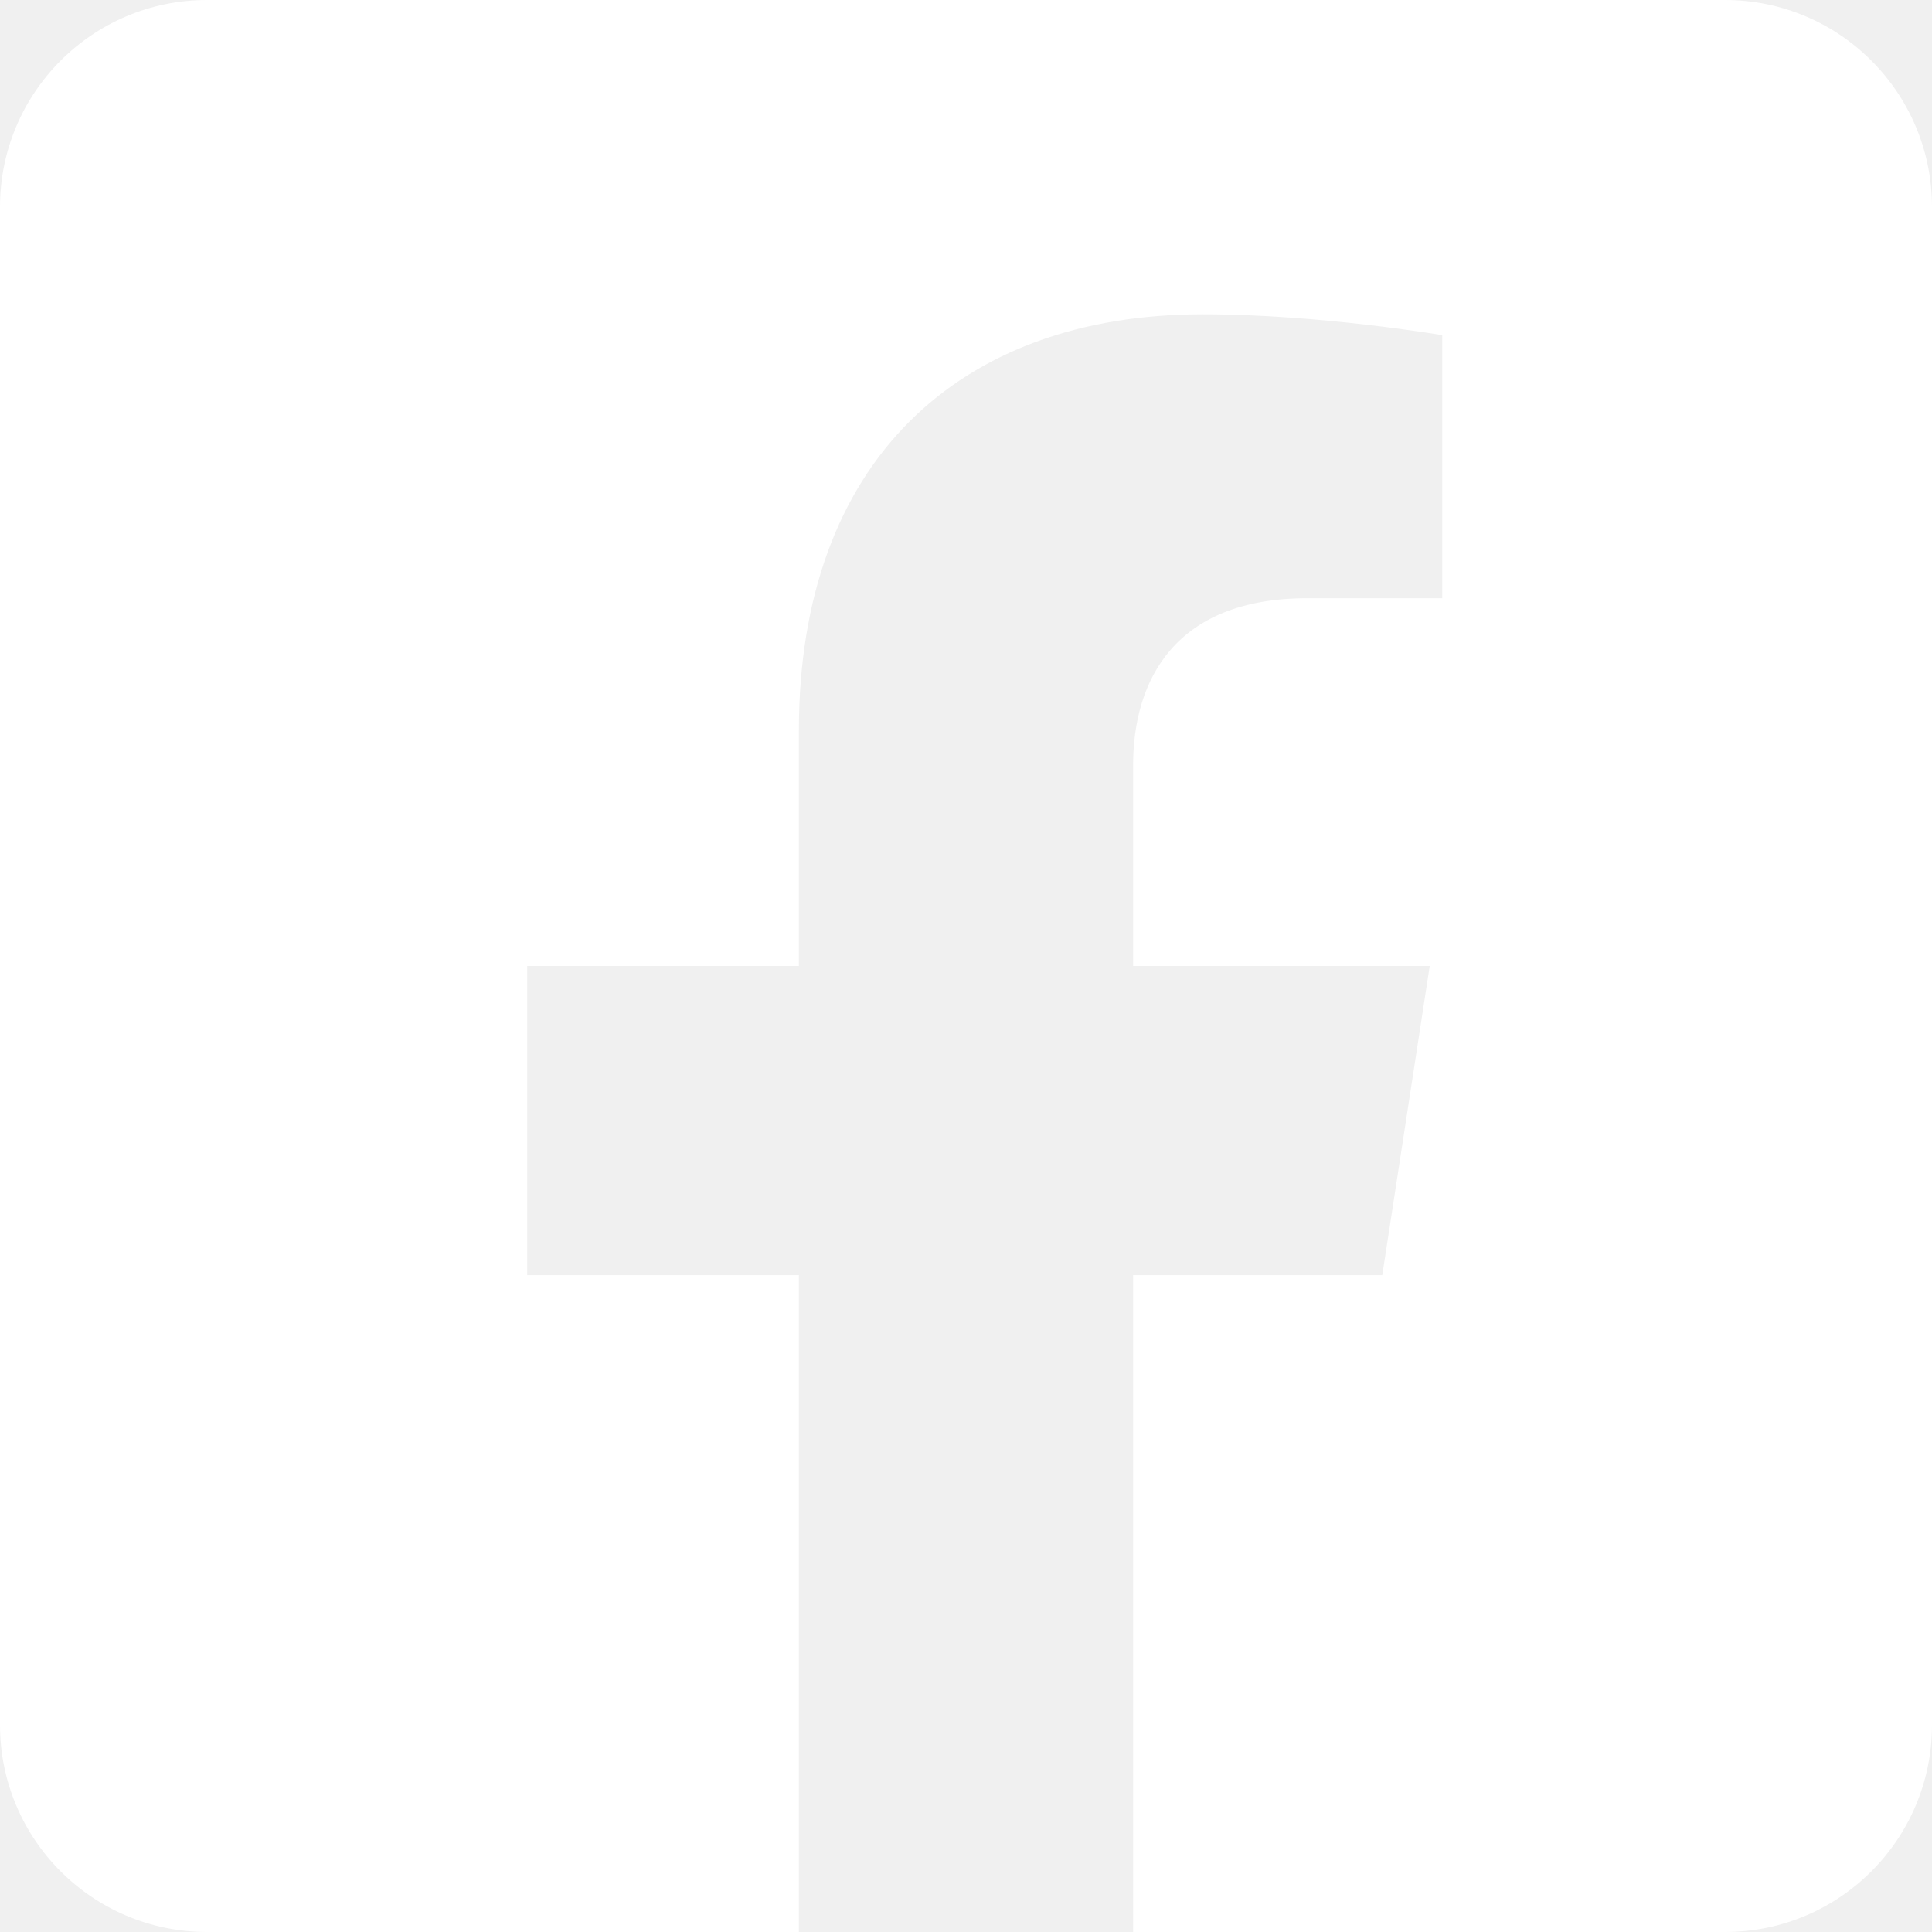
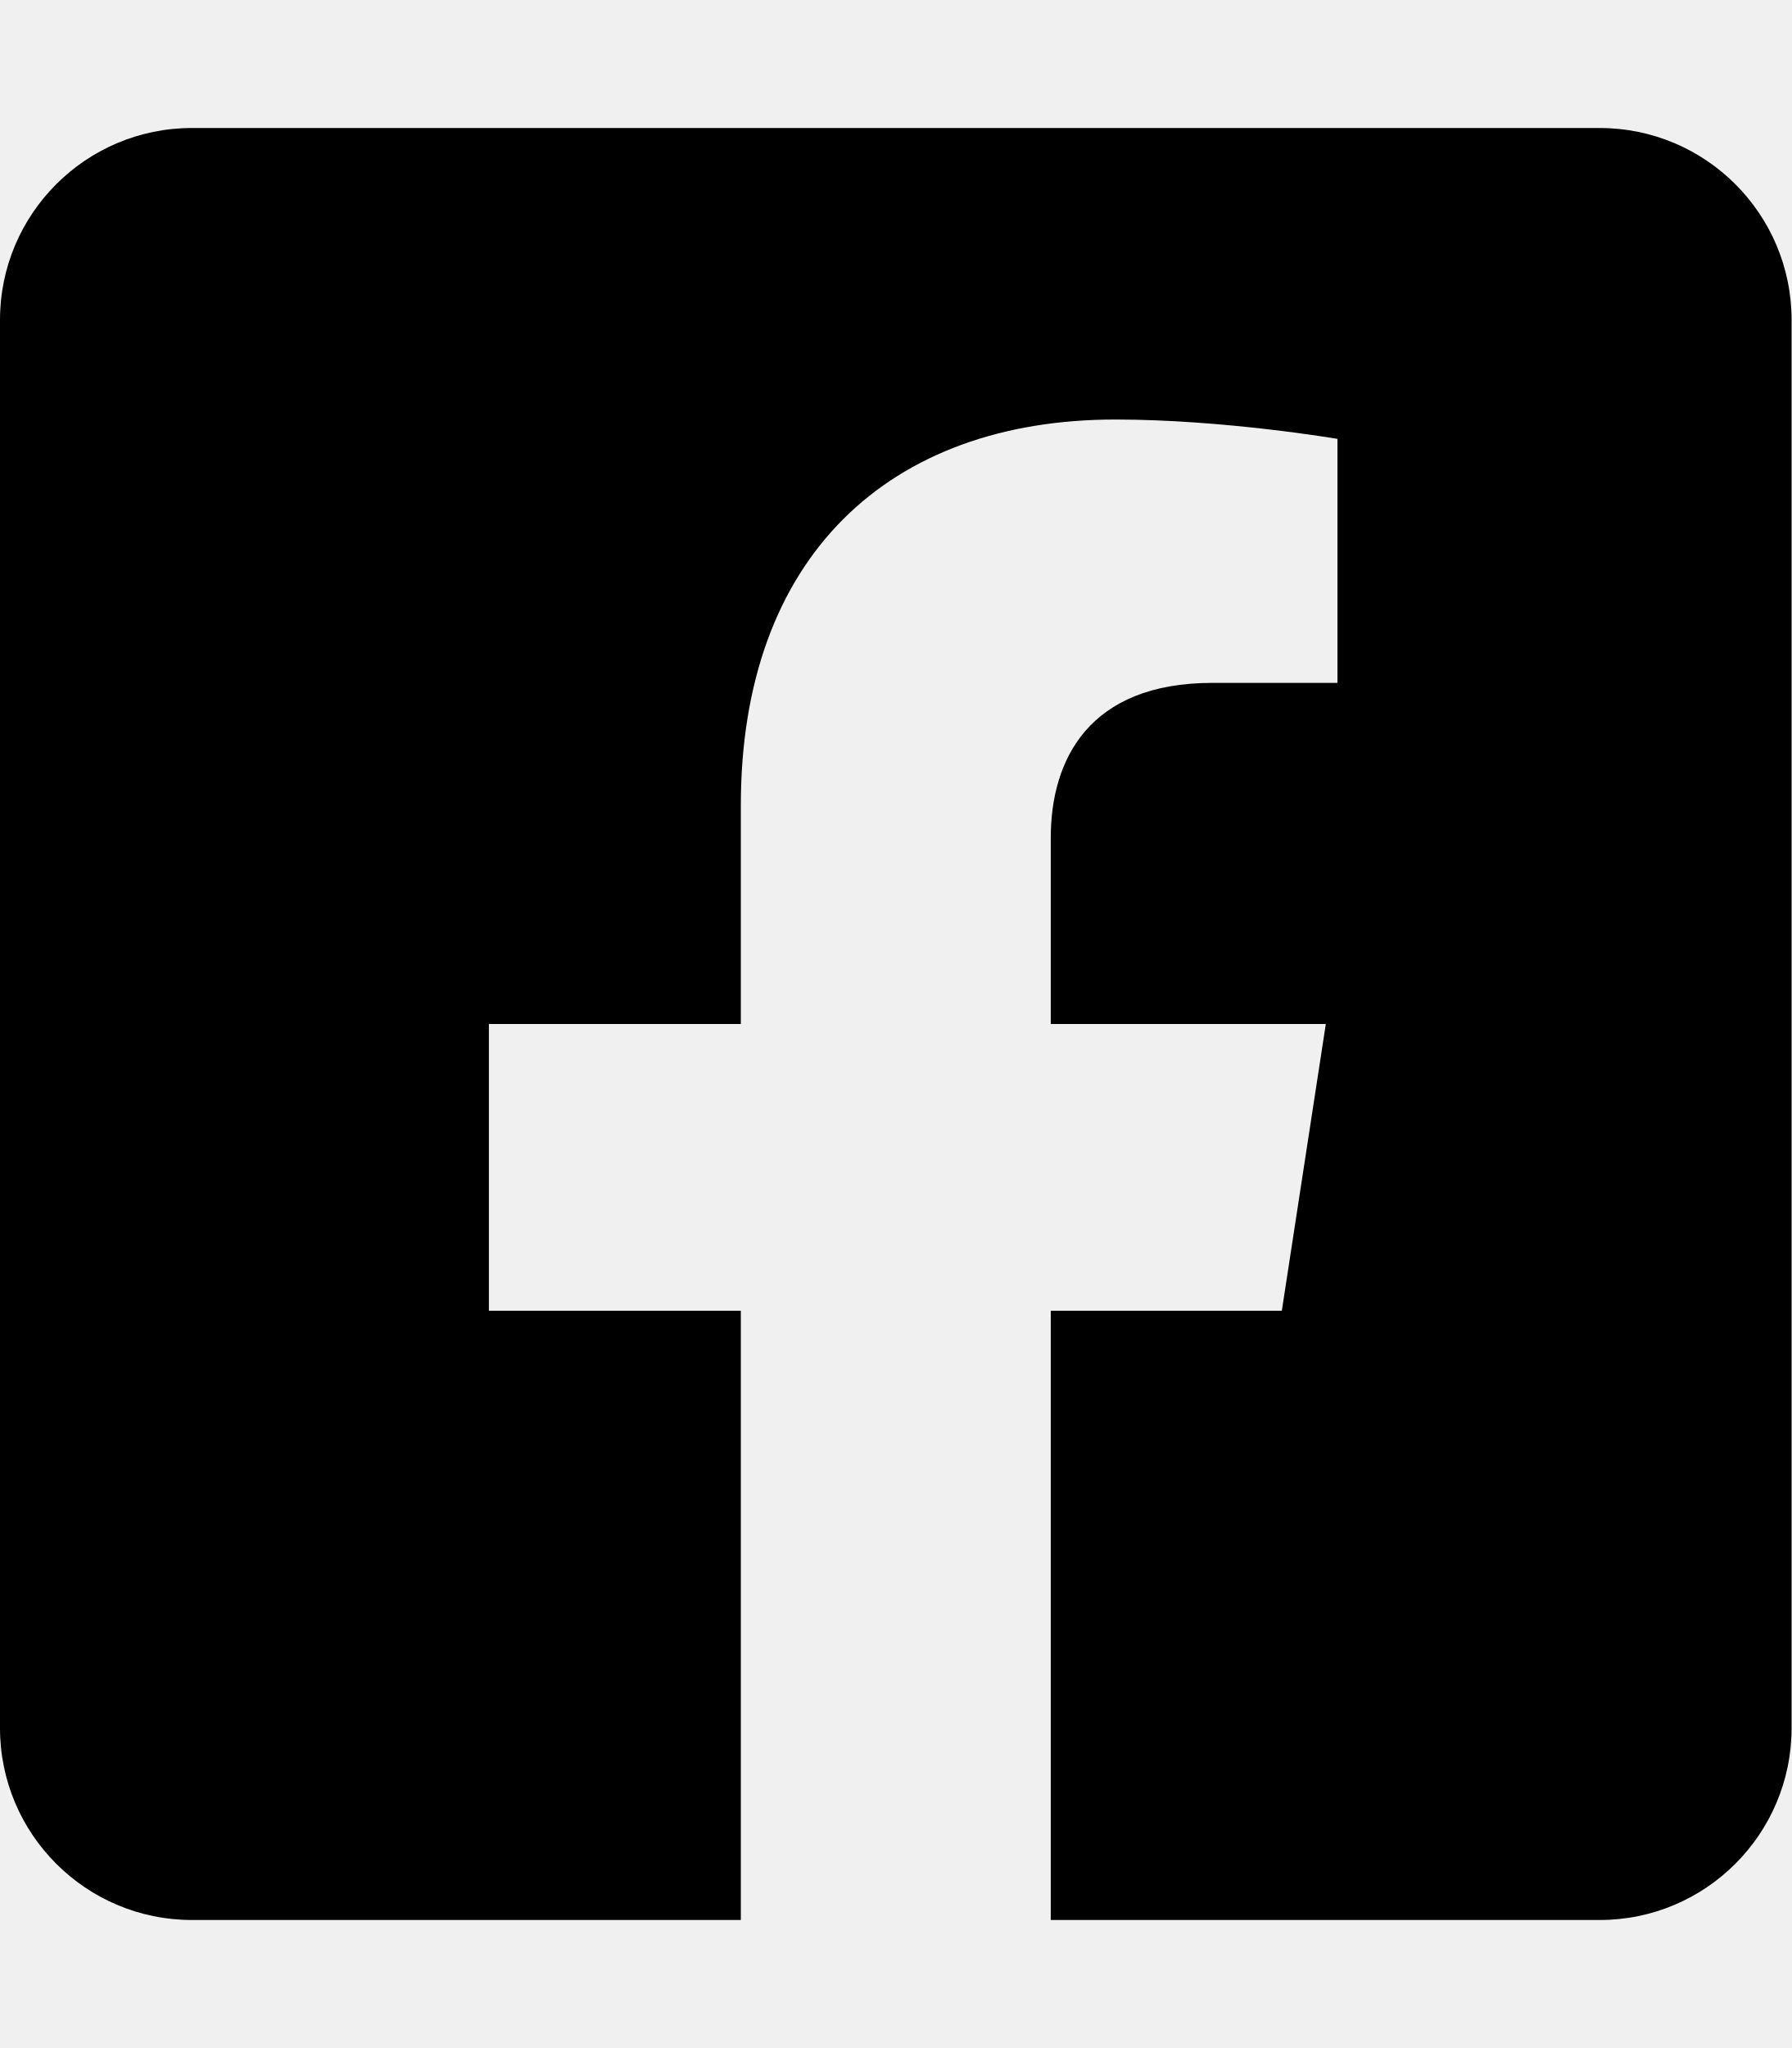
- <svg xmlns="http://www.w3.org/2000/svg" id="Layer_2" data-name="Layer 2" viewBox="0 0 448 448">
-   <defs>
-     <style>
-       .cls-1 {
-         fill: #fff;
-       }
-     </style>
-   </defs>
-   <g id="Layer_1-2" data-name="Layer 1">
-     <path class="cls-1" d="M400,0H48C21.49,0,0,21.49,0,48V400c0,26.51,21.49,48,48,48H185.25v-152.31h-63v-71.69h63v-54.64c0-62.15,37-96.48,93.67-96.48,27.14,0,55.52,4.84,55.52,4.84v61h-31.27c-30.81,0-40.42,19.12-40.42,38.73v46.55h68.78l-11,71.69h-57.78v152.31h137.25c26.51,0,48-21.49,48-48V48c0-26.51-21.49-48-48-48Z" />
-   </g>
+ <svg xmlns="http://www.w3.org/2000/svg" viewBox="0 0 448 512">
+   <path d="M400 32H48A48 48 0 0 0 0 80v352a48 48 0 0 0 48 48h137.25V327.69h-63V256h63v-54.64c0-62.15 37-96.48 93.67-96.48 27.14 0 55.52 4.84 55.52 4.84v61h-31.27c-30.81 0-40.42 19.12-40.42 38.73V256h68.78l-11 71.69h-57.78V480H400a48 48 0 0 0 48-48V80a48 48 0 0 0-48-48z" />
</svg>
